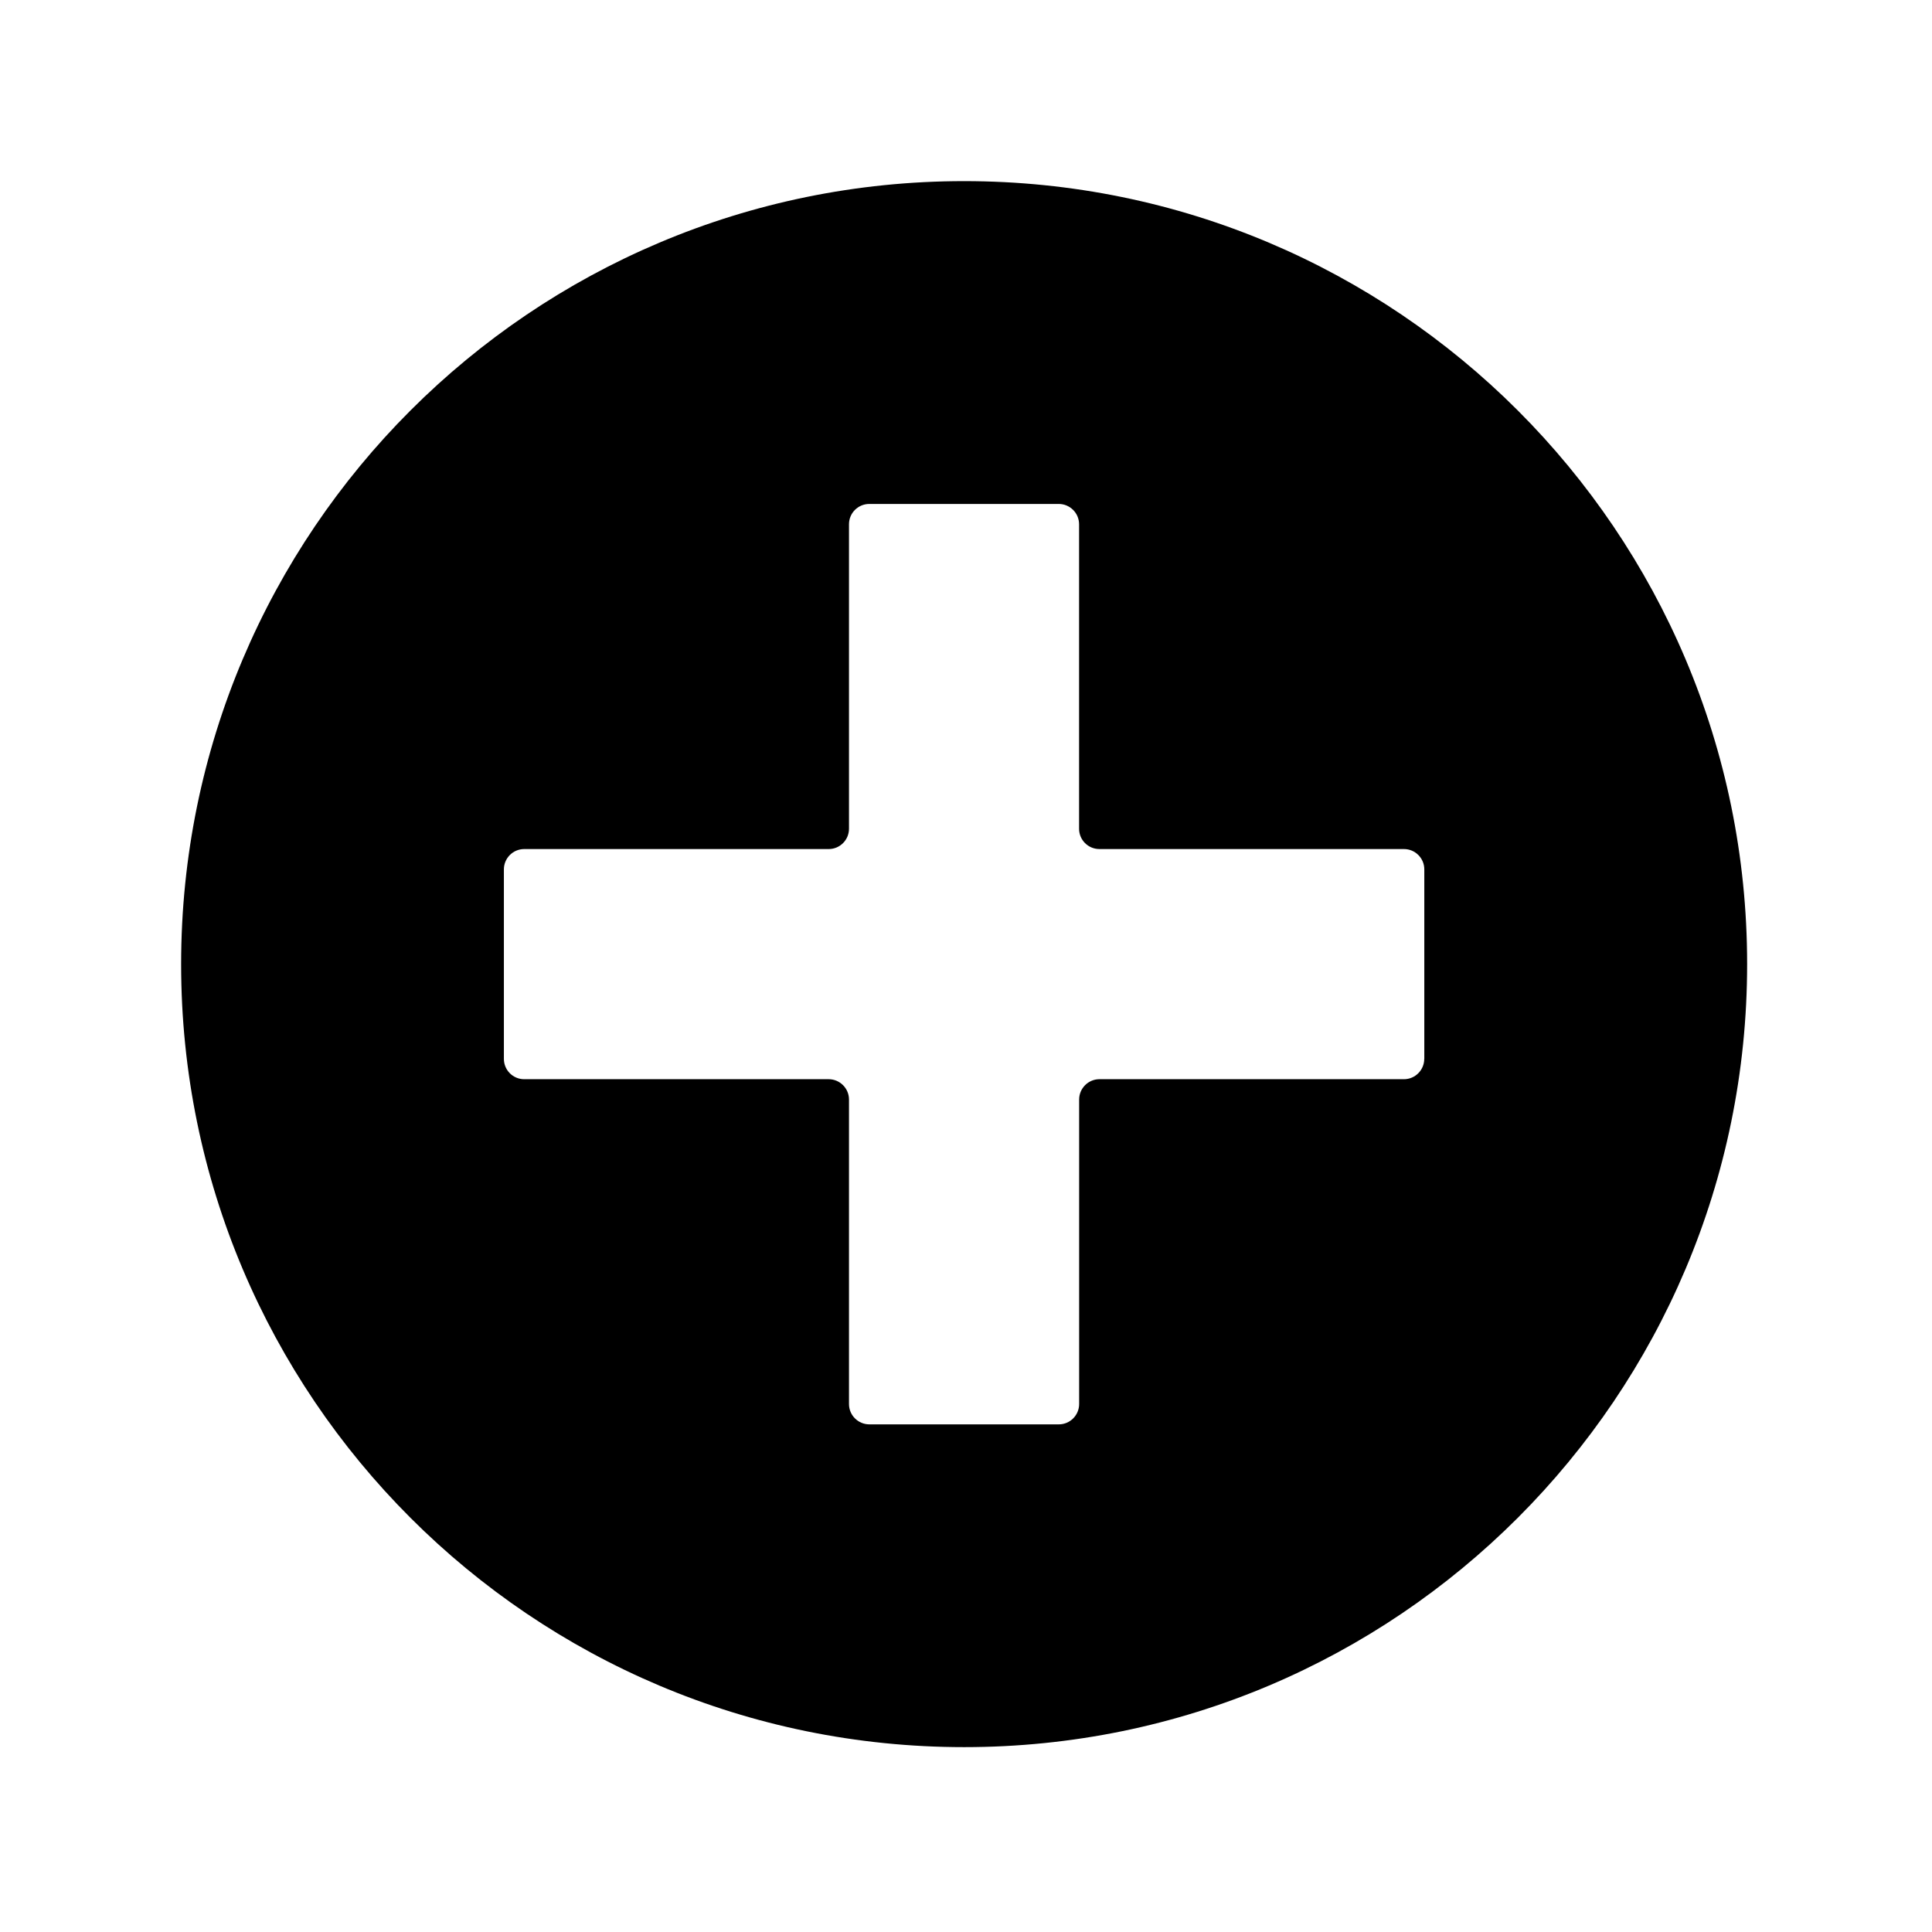
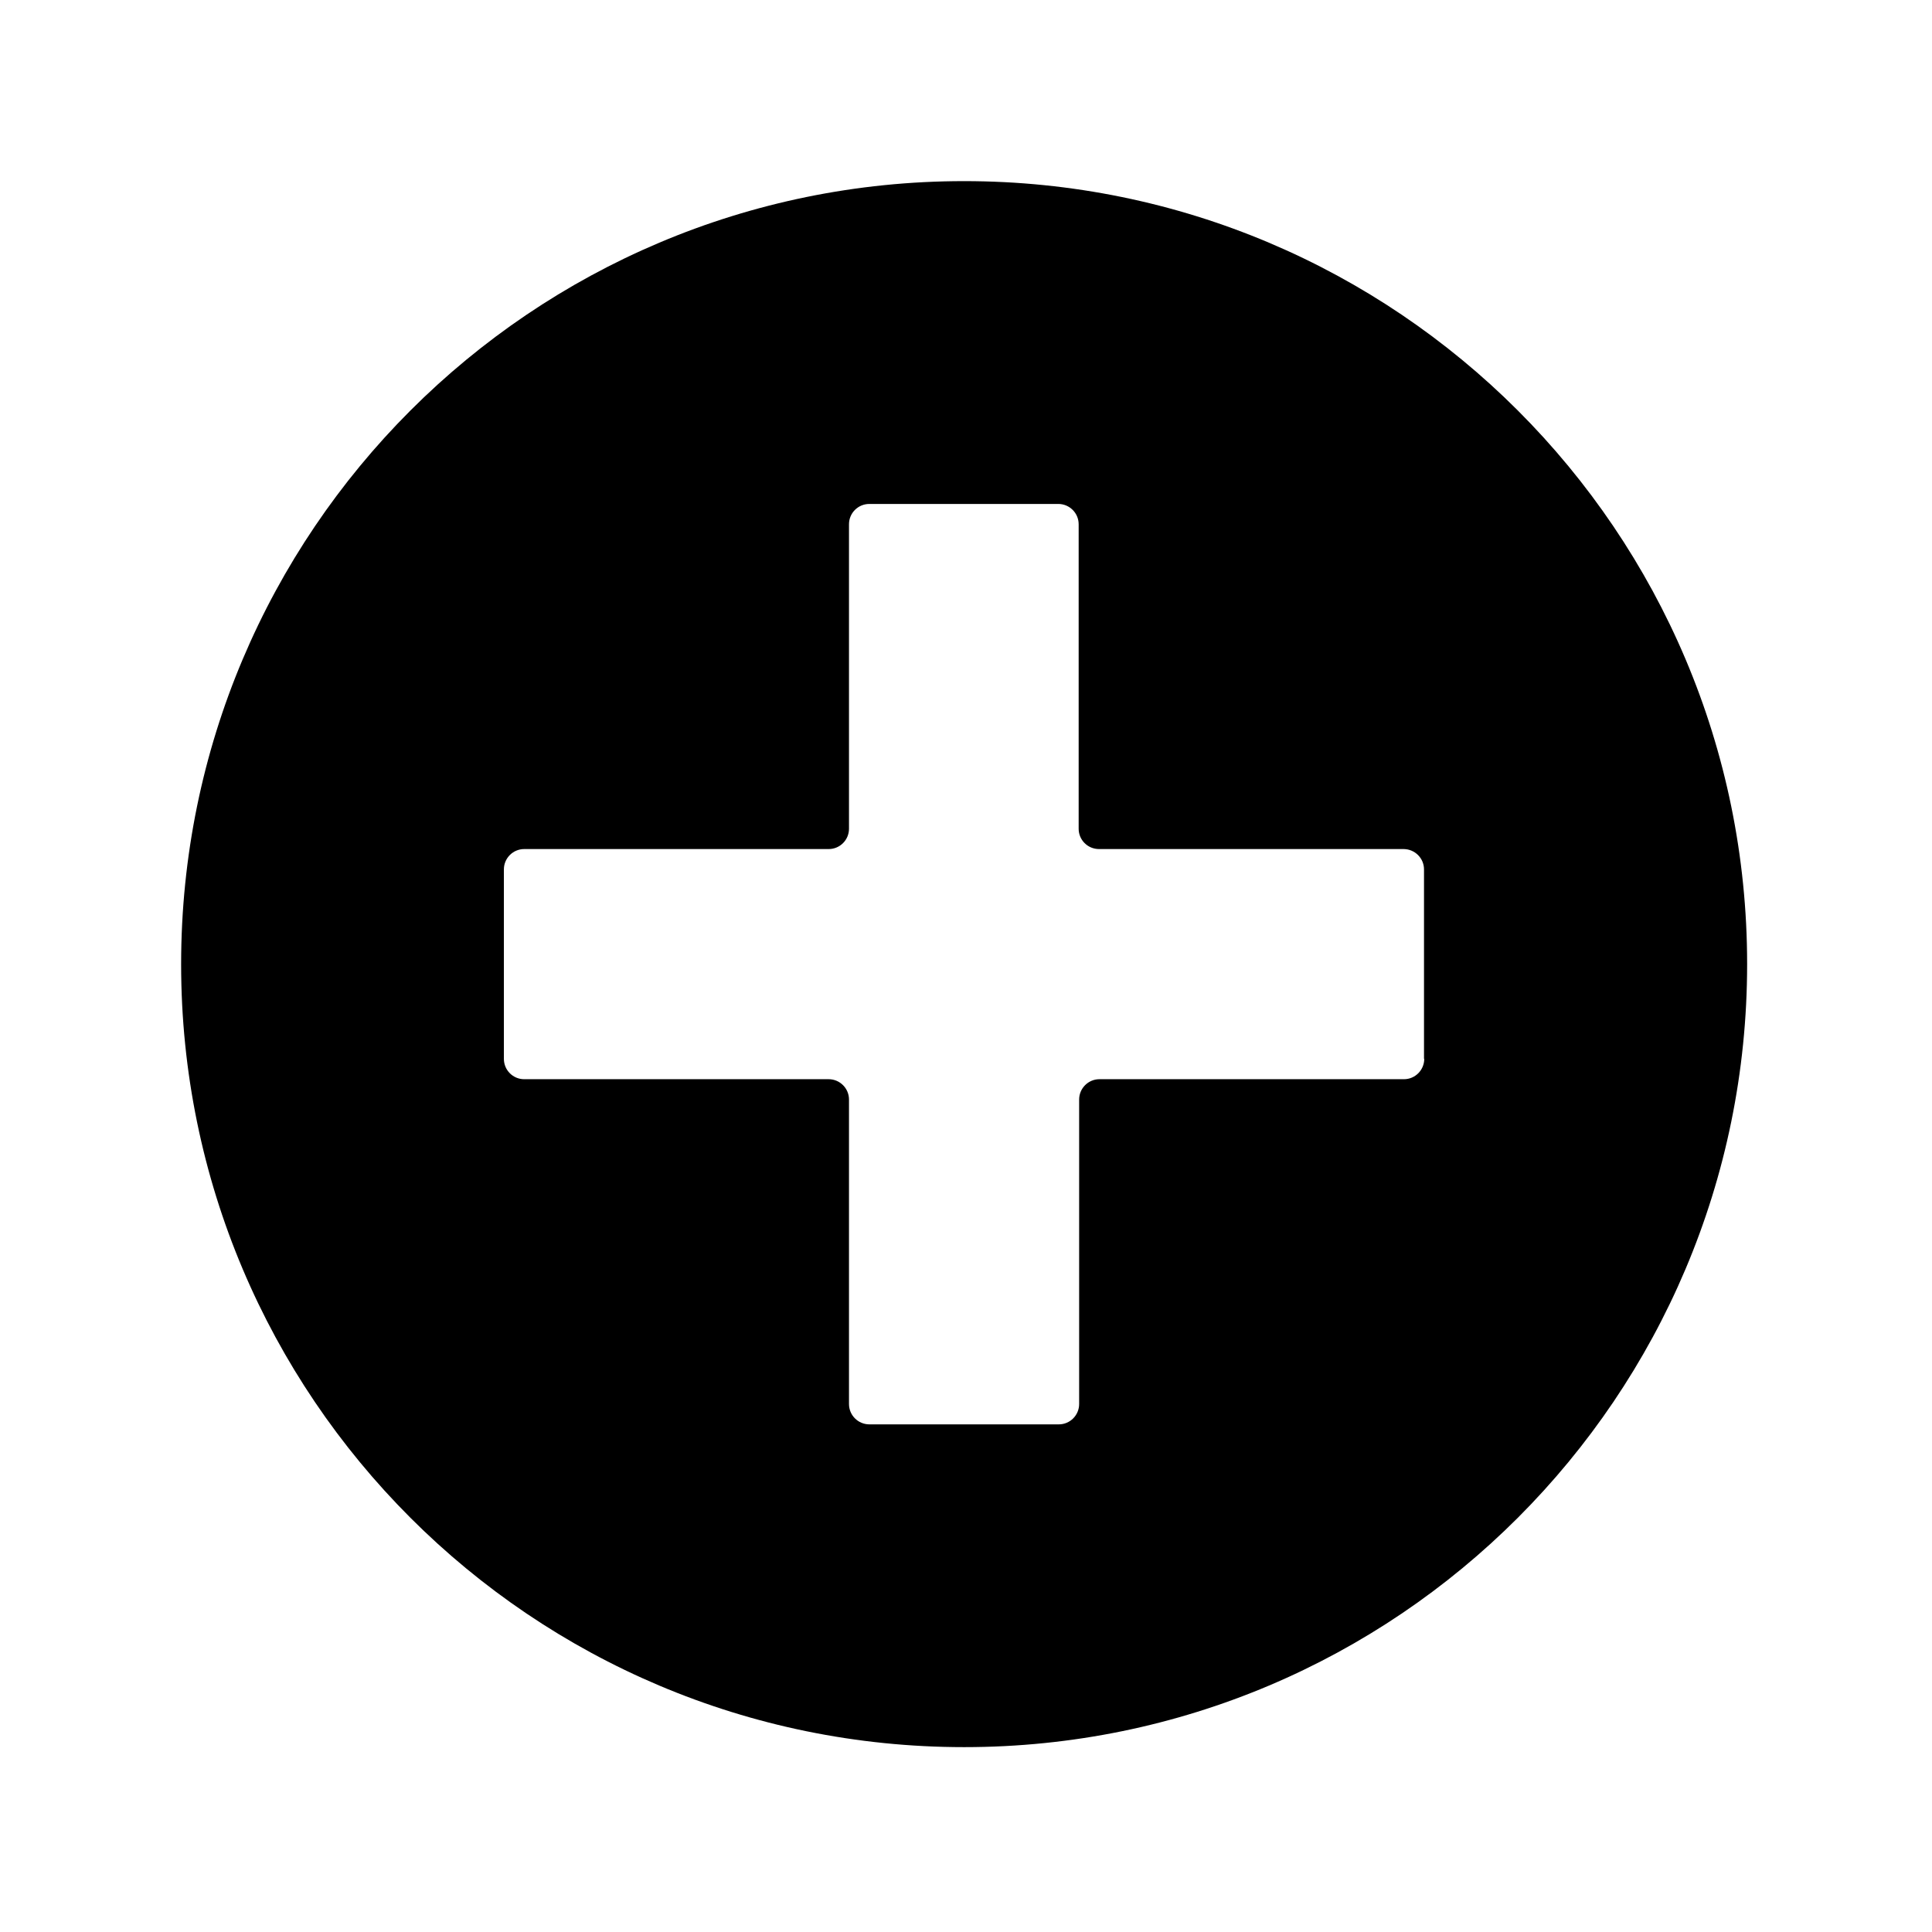
<svg xmlns="http://www.w3.org/2000/svg" width="32" height="32" viewBox="0 0 32 32">
-   <path d="M15.97 3C8.806 3 3 8.807 3 15.97s5.807 12.968 12.97 12.968 12.968-5.807 12.968-12.97S23.13 3 15.968 3zm7.62 14.538c0 .185-.15.337-.336.337H18.21c-.184 0-.336.15-.336.337v5.043c0 .185-.15.337-.337.337H14.4c-.186 0-.338-.15-.338-.337v-5.043c0-.185-.15-.337-.337-.337H8.682c-.185 0-.336-.15-.336-.337V14.4c0-.185.15-.337.337-.337h5.043c.185 0 .336-.15.336-.337V8.683c0-.185.15-.336.337-.336h3.137c.185 0 .337.15.337.337v5.043c0 .185.15.336.337.336h5.044c.185 0 .337.15.337.337v3.138z" />
+   <path d="M15.97 3C8.806 3 3 8.807 3 15.97s5.807 12.968 12.97 12.968 12.968-5.807 12.968-12.97S23.13 3 15.968 3zm7.62 14.538c0 .185-.15.337-.336.337H18.21c-.184 0-.336.15-.336.337v5.043c0 .185-.15.337-.337.337H14.4c-.186 0-.338-.15-.338-.337v-5.043c0-.185-.15-.337-.337-.337H8.682c-.185 0-.336-.15-.336-.337V14.4c0-.185.15-.337.337-.337h5.043c.185 0 .336-.15.336-.337V8.683c0-.185.15-.336.337-.336h3.13c.185 0 .337.15.337.337v5.043c0 .185.15.336.337.336h5.043c.187 0 .34.15.34.337v3.138z" />
</svg>
